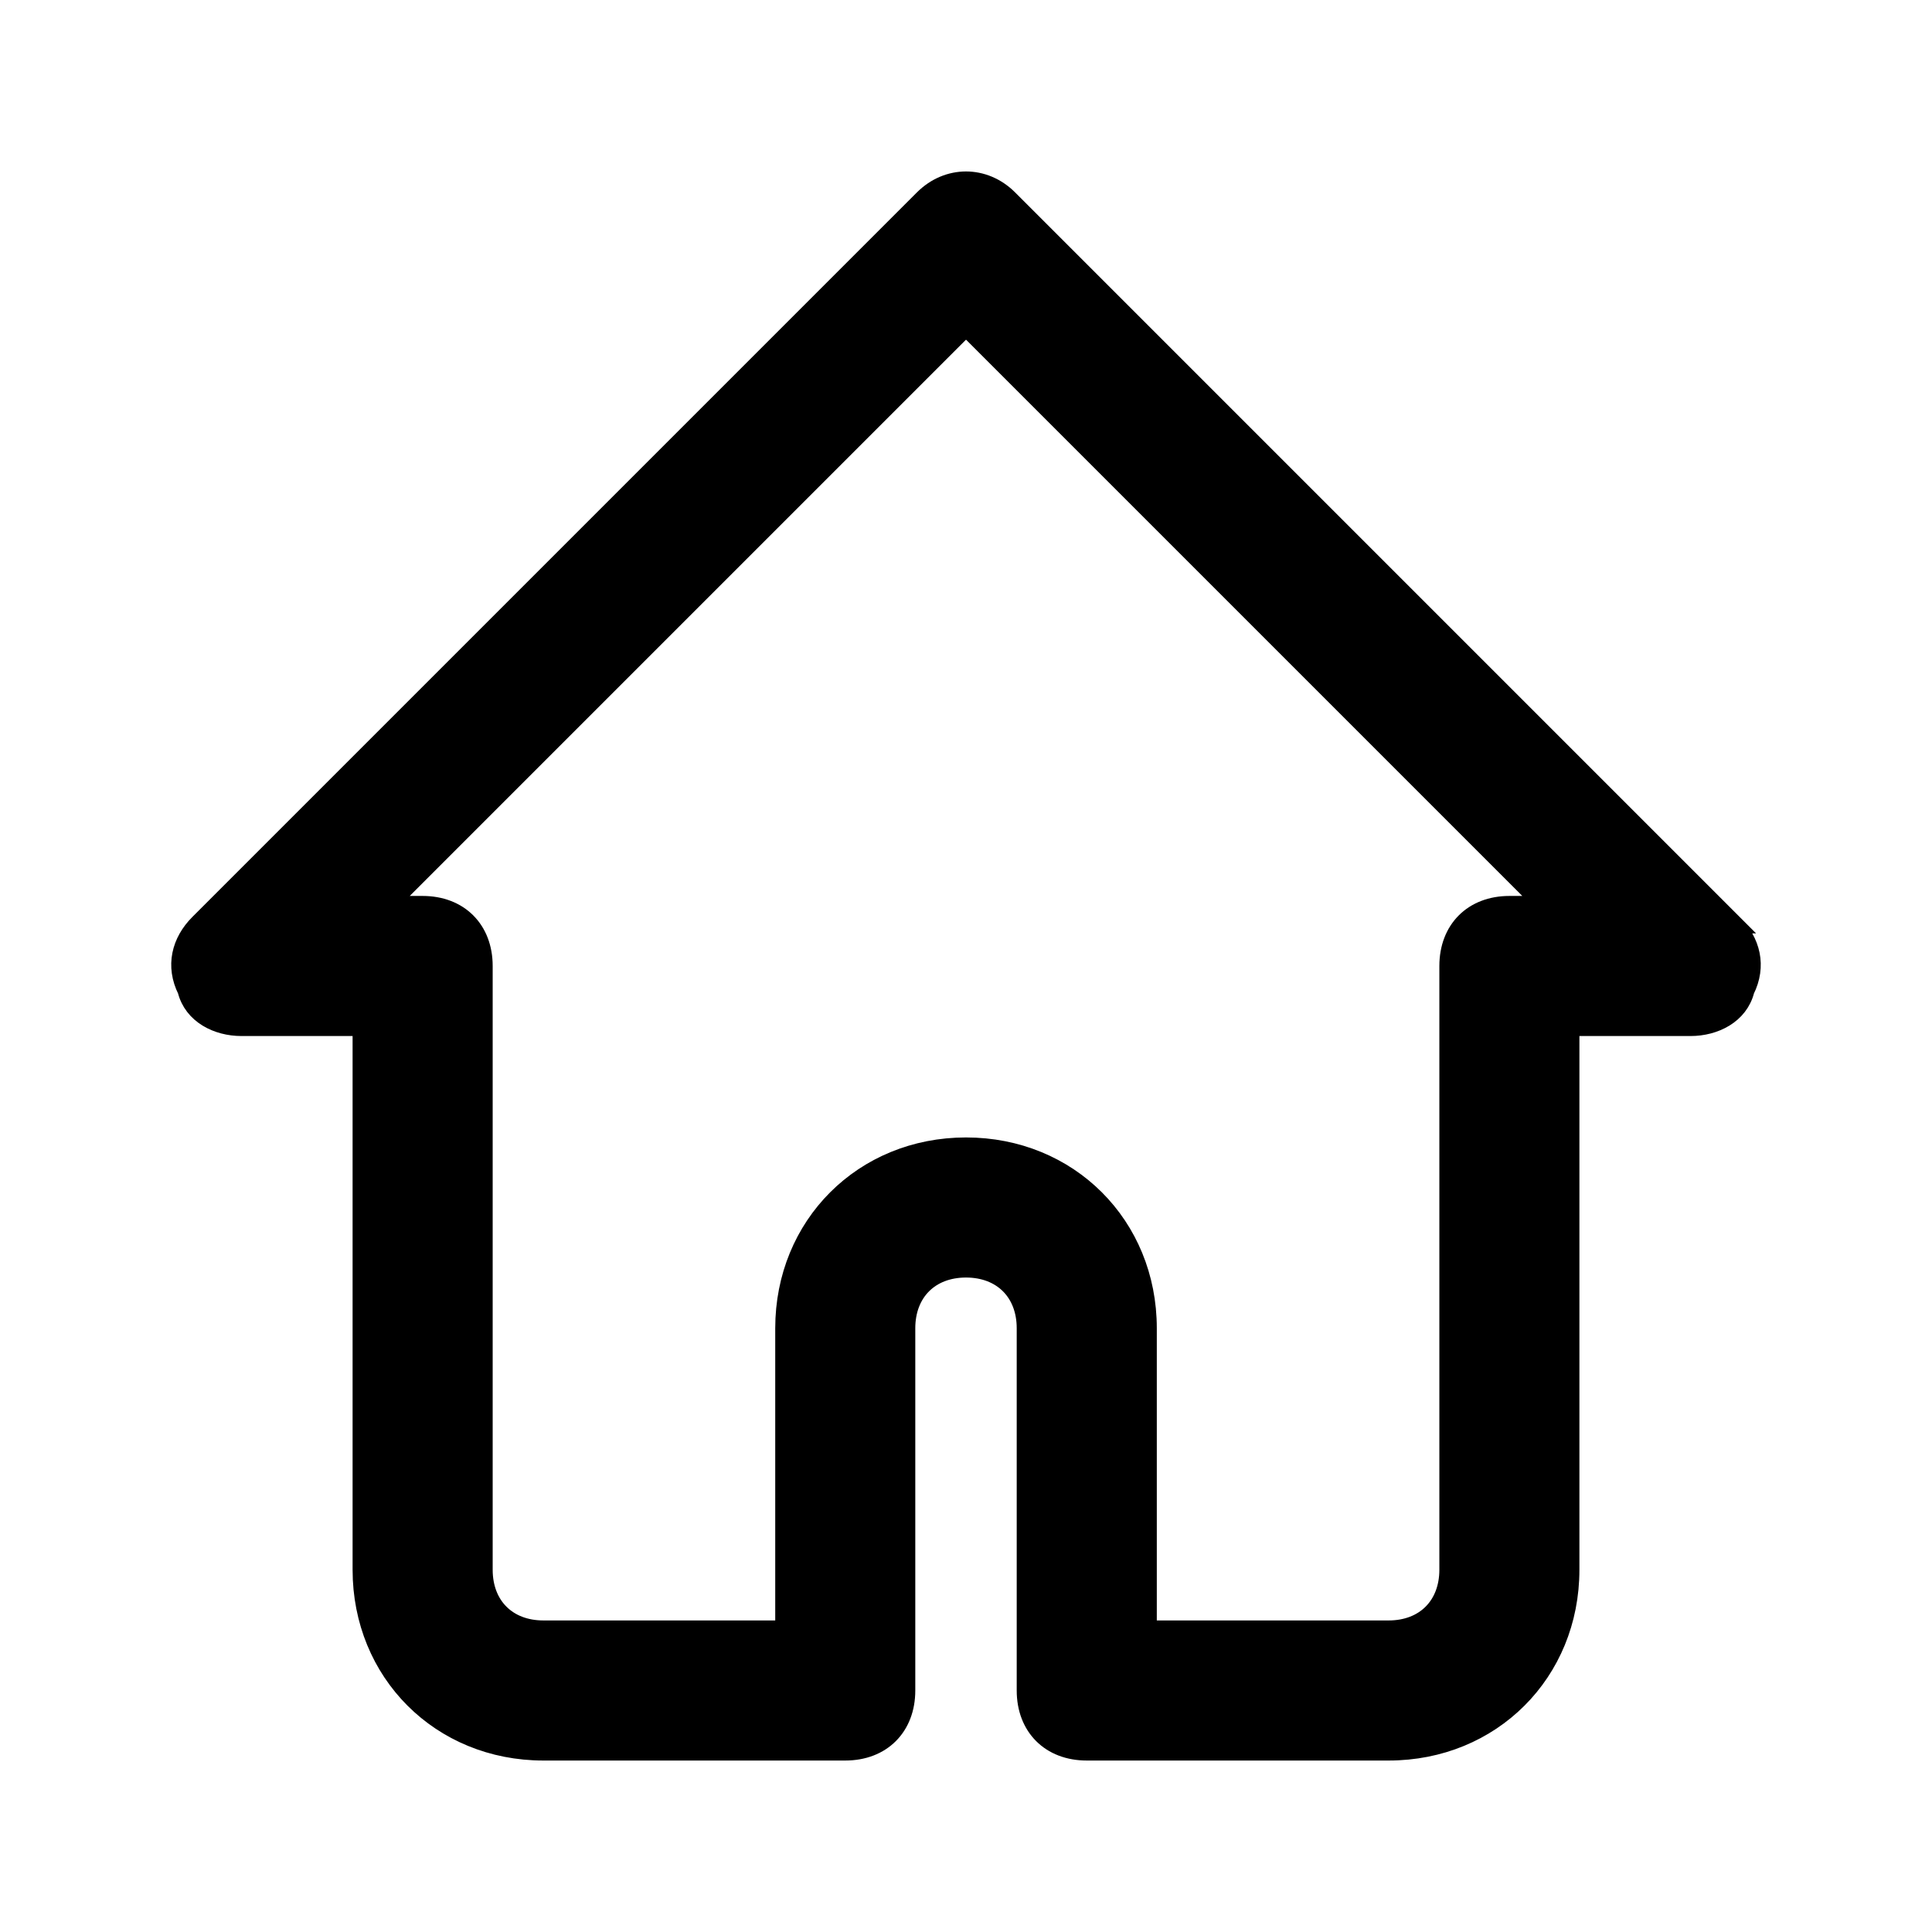
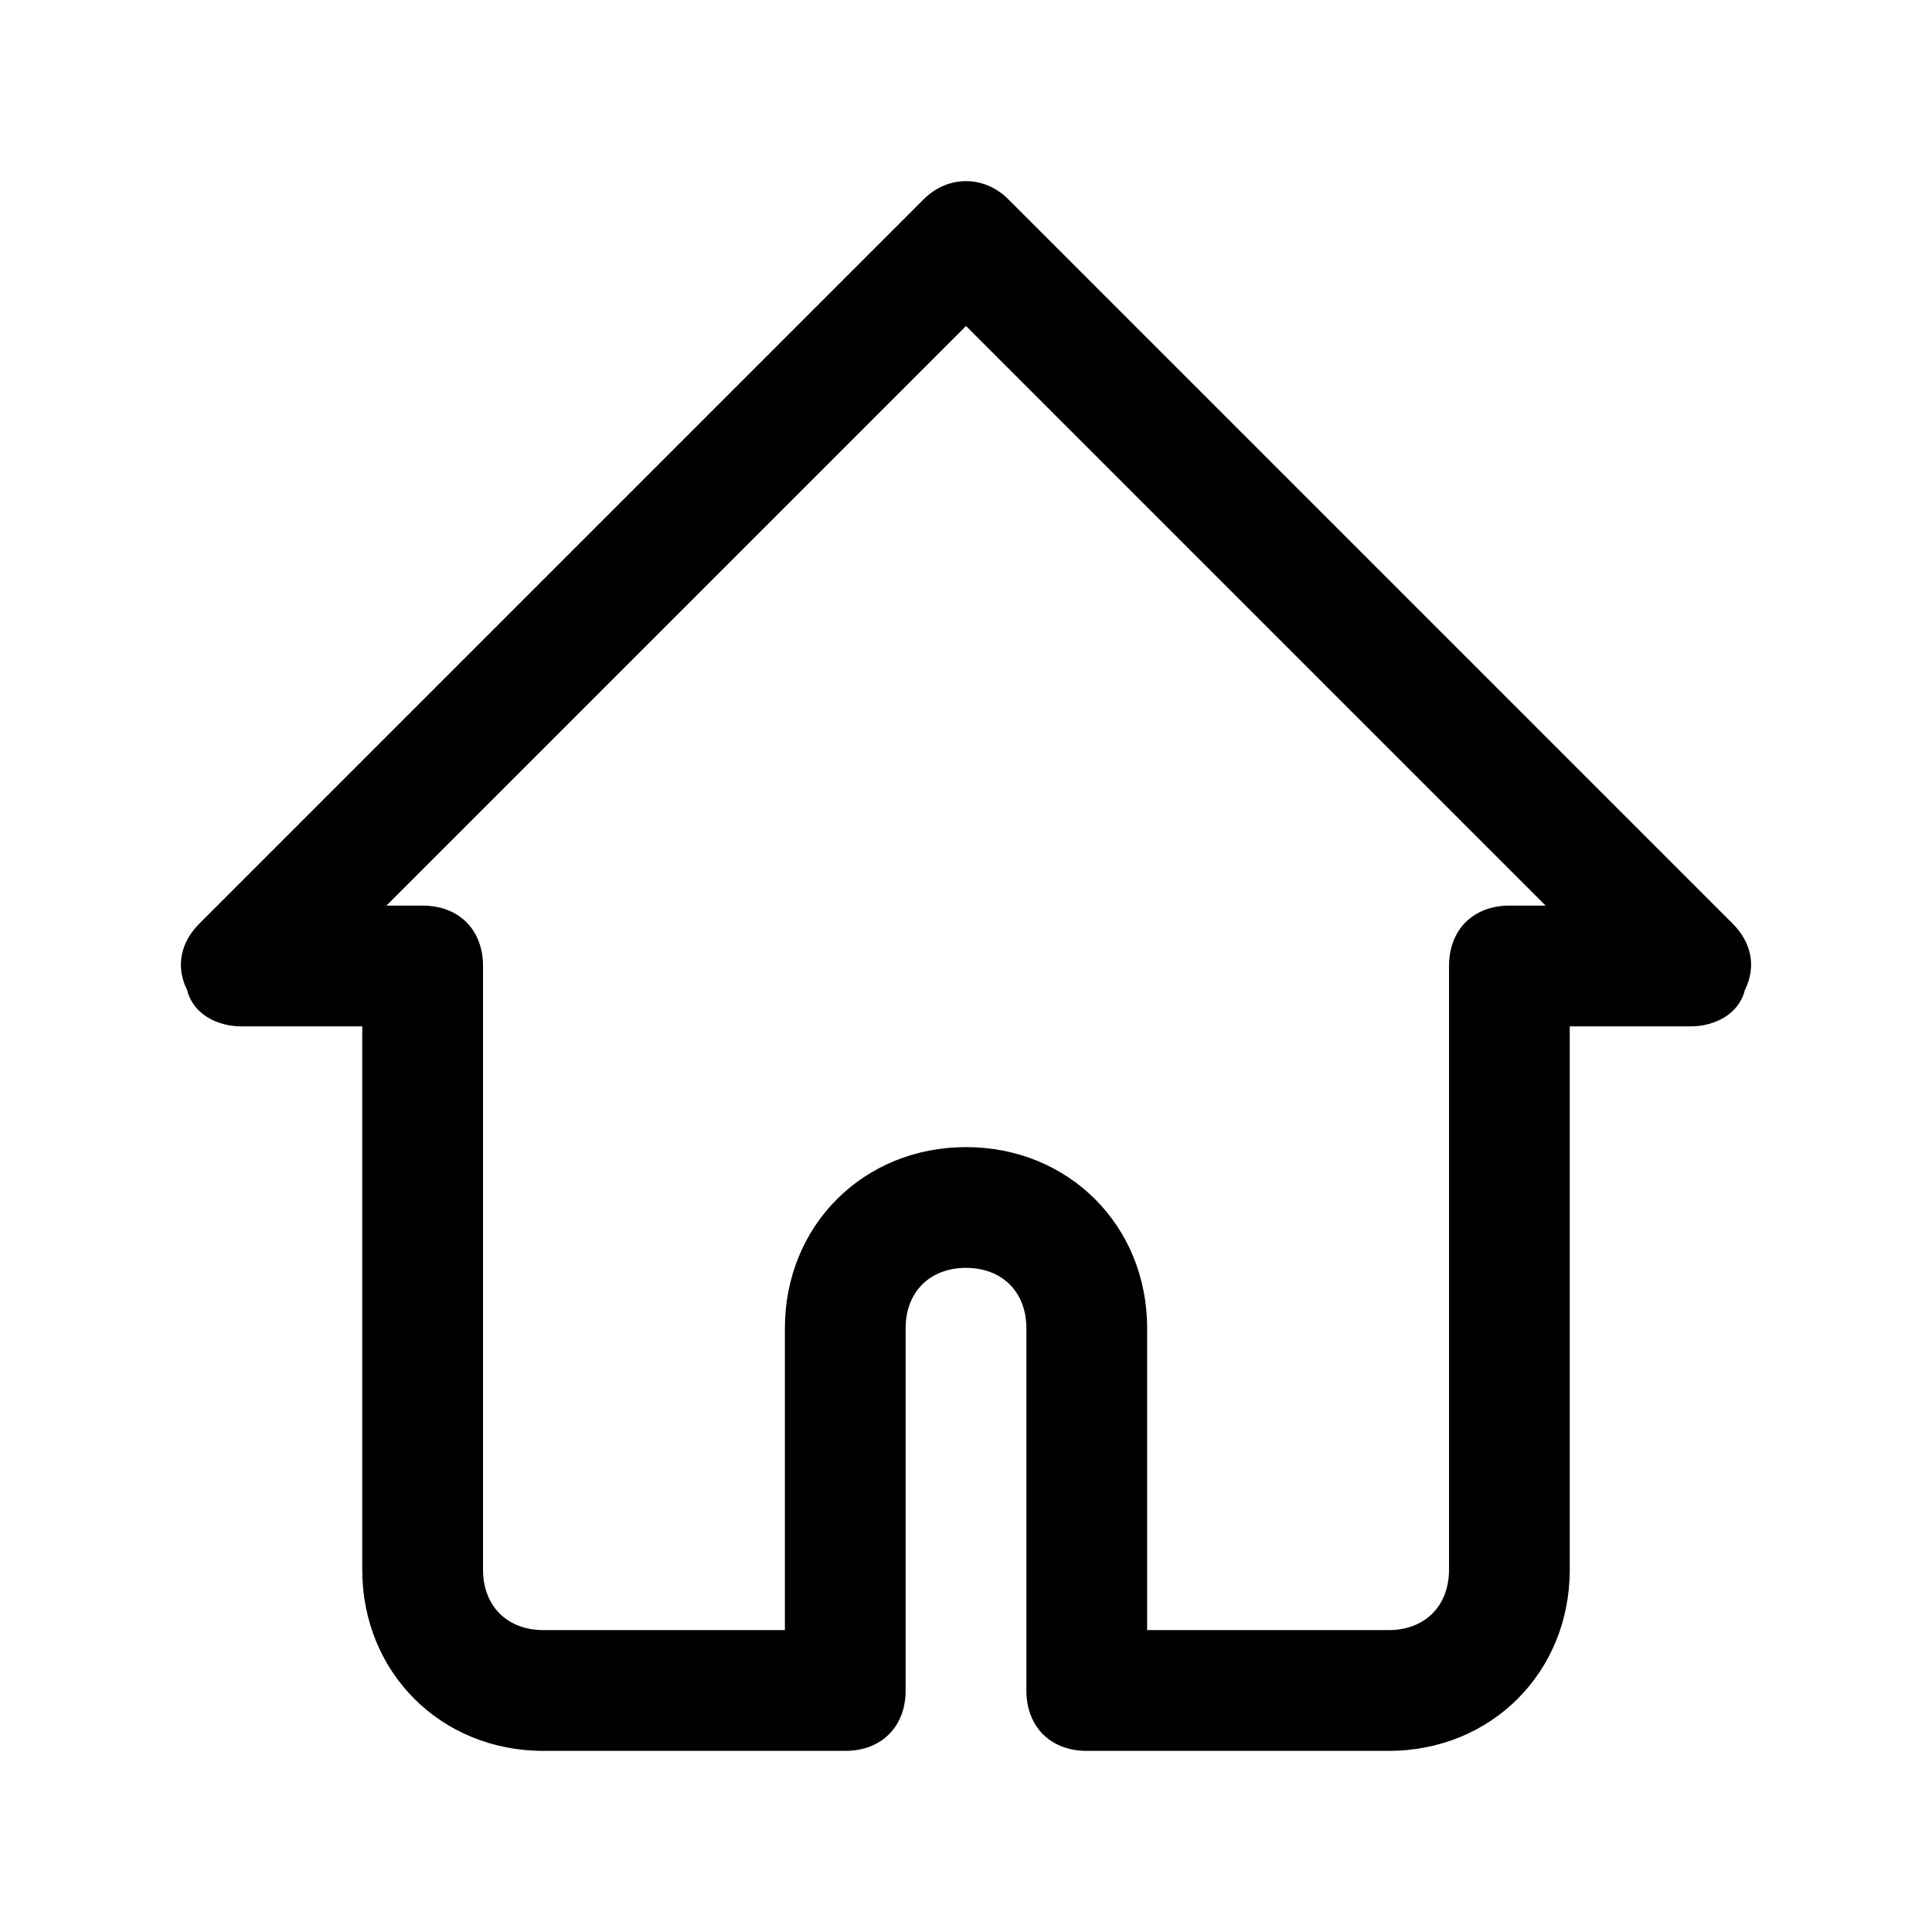
- <svg xmlns="http://www.w3.org/2000/svg" width="100pt" height="100pt" version="1.1" viewBox="0 0 100 100" id="svg3736">
-   <defs id="defs3740" />
-   <path d="m89.688 47.812-37.5-37.5c-1.25-1.25-3.125-1.25-4.375 0l-37.5 37.5c-0.938 0.938-1.25 2.188-0.625 3.438 0.312 1.25 1.562 1.875 2.812 1.875h6.25v28.125c0 5.312 4.062 9.375 9.375 9.375h15.625c1.875 0 3.125-1.25 3.125-3.125v-18.75c0-1.875 1.25-3.125 3.125-3.125s3.125 1.25 3.125 3.125v18.75c0 1.875 1.25 3.125 3.125 3.125h15.625c5.312 0 9.375-4.062 9.375-9.375v-28.125h6.25c1.25 0 2.5-0.625 2.812-1.875 0.625-1.25 0.312-2.5-0.625-3.438zm-17.812 36.562h-12.5v-15.625c0-5.312-4.062-9.375-9.375-9.375s-9.375 4.062-9.375 9.375v15.625h-12.5c-1.875 0-3.125-1.25-3.125-3.125v-31.25c0-1.875-1.25-3.125-3.125-3.125h-1.875l30-30 30 30h-1.875c-1.875 0-3.125 1.25-3.125 3.125v31.25c0 1.875-1.25 3.125-3.125 3.125z" id="path3734" style="stroke:#000000;stroke-opacity:1;fill:#000000;fill-opacity:1;stroke-width:1;stroke-miterlimit:4;stroke-dasharray:none" />
+ <svg xmlns="http://www.w3.org/2000/svg" width="100pt" height="100pt" version="1.1" viewBox="0 0 100 100">
+   <path d="m89.688 47.812-37.5-37.5c-1.25-1.25-3.125-1.25-4.375 0l-37.5 37.5c-0.938 0.938-1.25 2.188-0.625 3.438 0.312 1.25 1.562 1.875 2.812 1.875h6.25v28.125c0 5.312 4.062 9.375 9.375 9.375h15.625c1.875 0 3.125-1.25 3.125-3.125v-18.75c0-1.875 1.25-3.125 3.125-3.125s3.125 1.25 3.125 3.125v18.75c0 1.875 1.25 3.125 3.125 3.125h15.625c5.312 0 9.375-4.062 9.375-9.375v-28.125h6.25c1.25 0 2.5-0.625 2.812-1.875 0.625-1.25 0.312-2.5-0.625-3.438zm-17.812 36.562h-12.5v-15.625c0-5.312-4.062-9.375-9.375-9.375s-9.375 4.062-9.375 9.375v15.625h-12.5c-1.875 0-3.125-1.25-3.125-3.125v-31.25c0-1.875-1.25-3.125-3.125-3.125h-1.875l30-30 30 30h-1.875c-1.875 0-3.125 1.25-3.125 3.125v31.25c0 1.875-1.25 3.125-3.125 3.125z" />
</svg>
